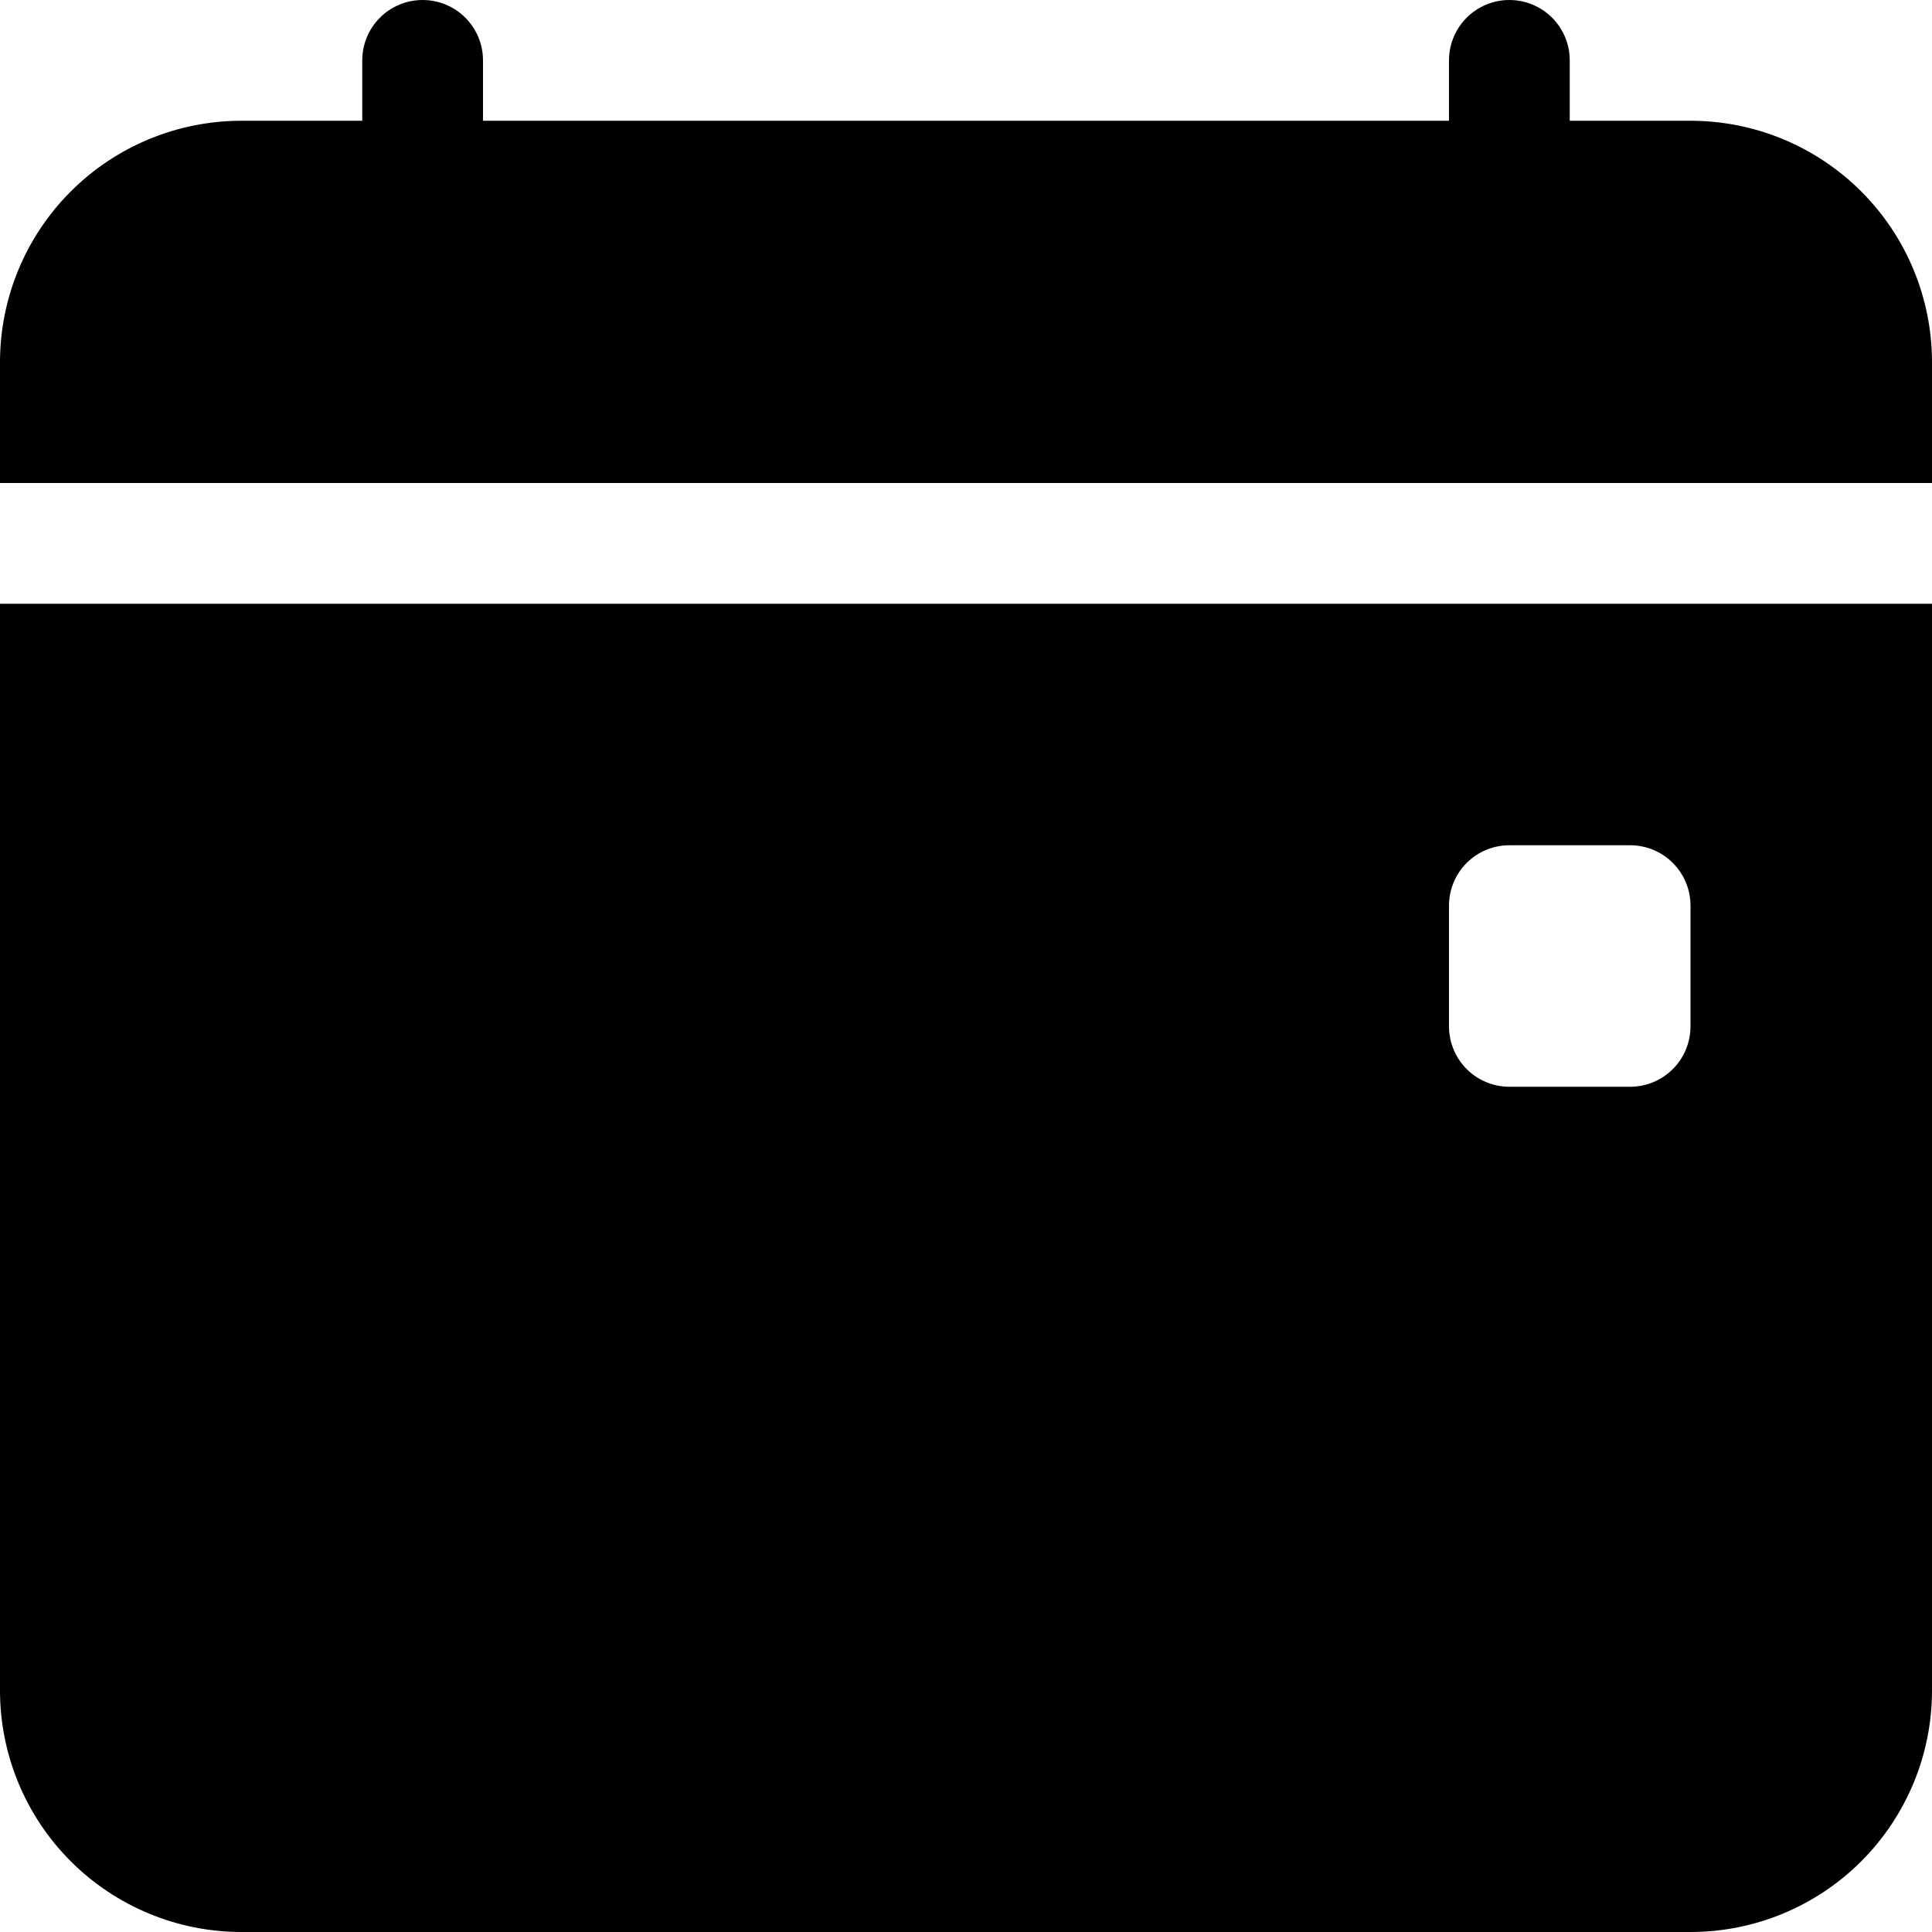
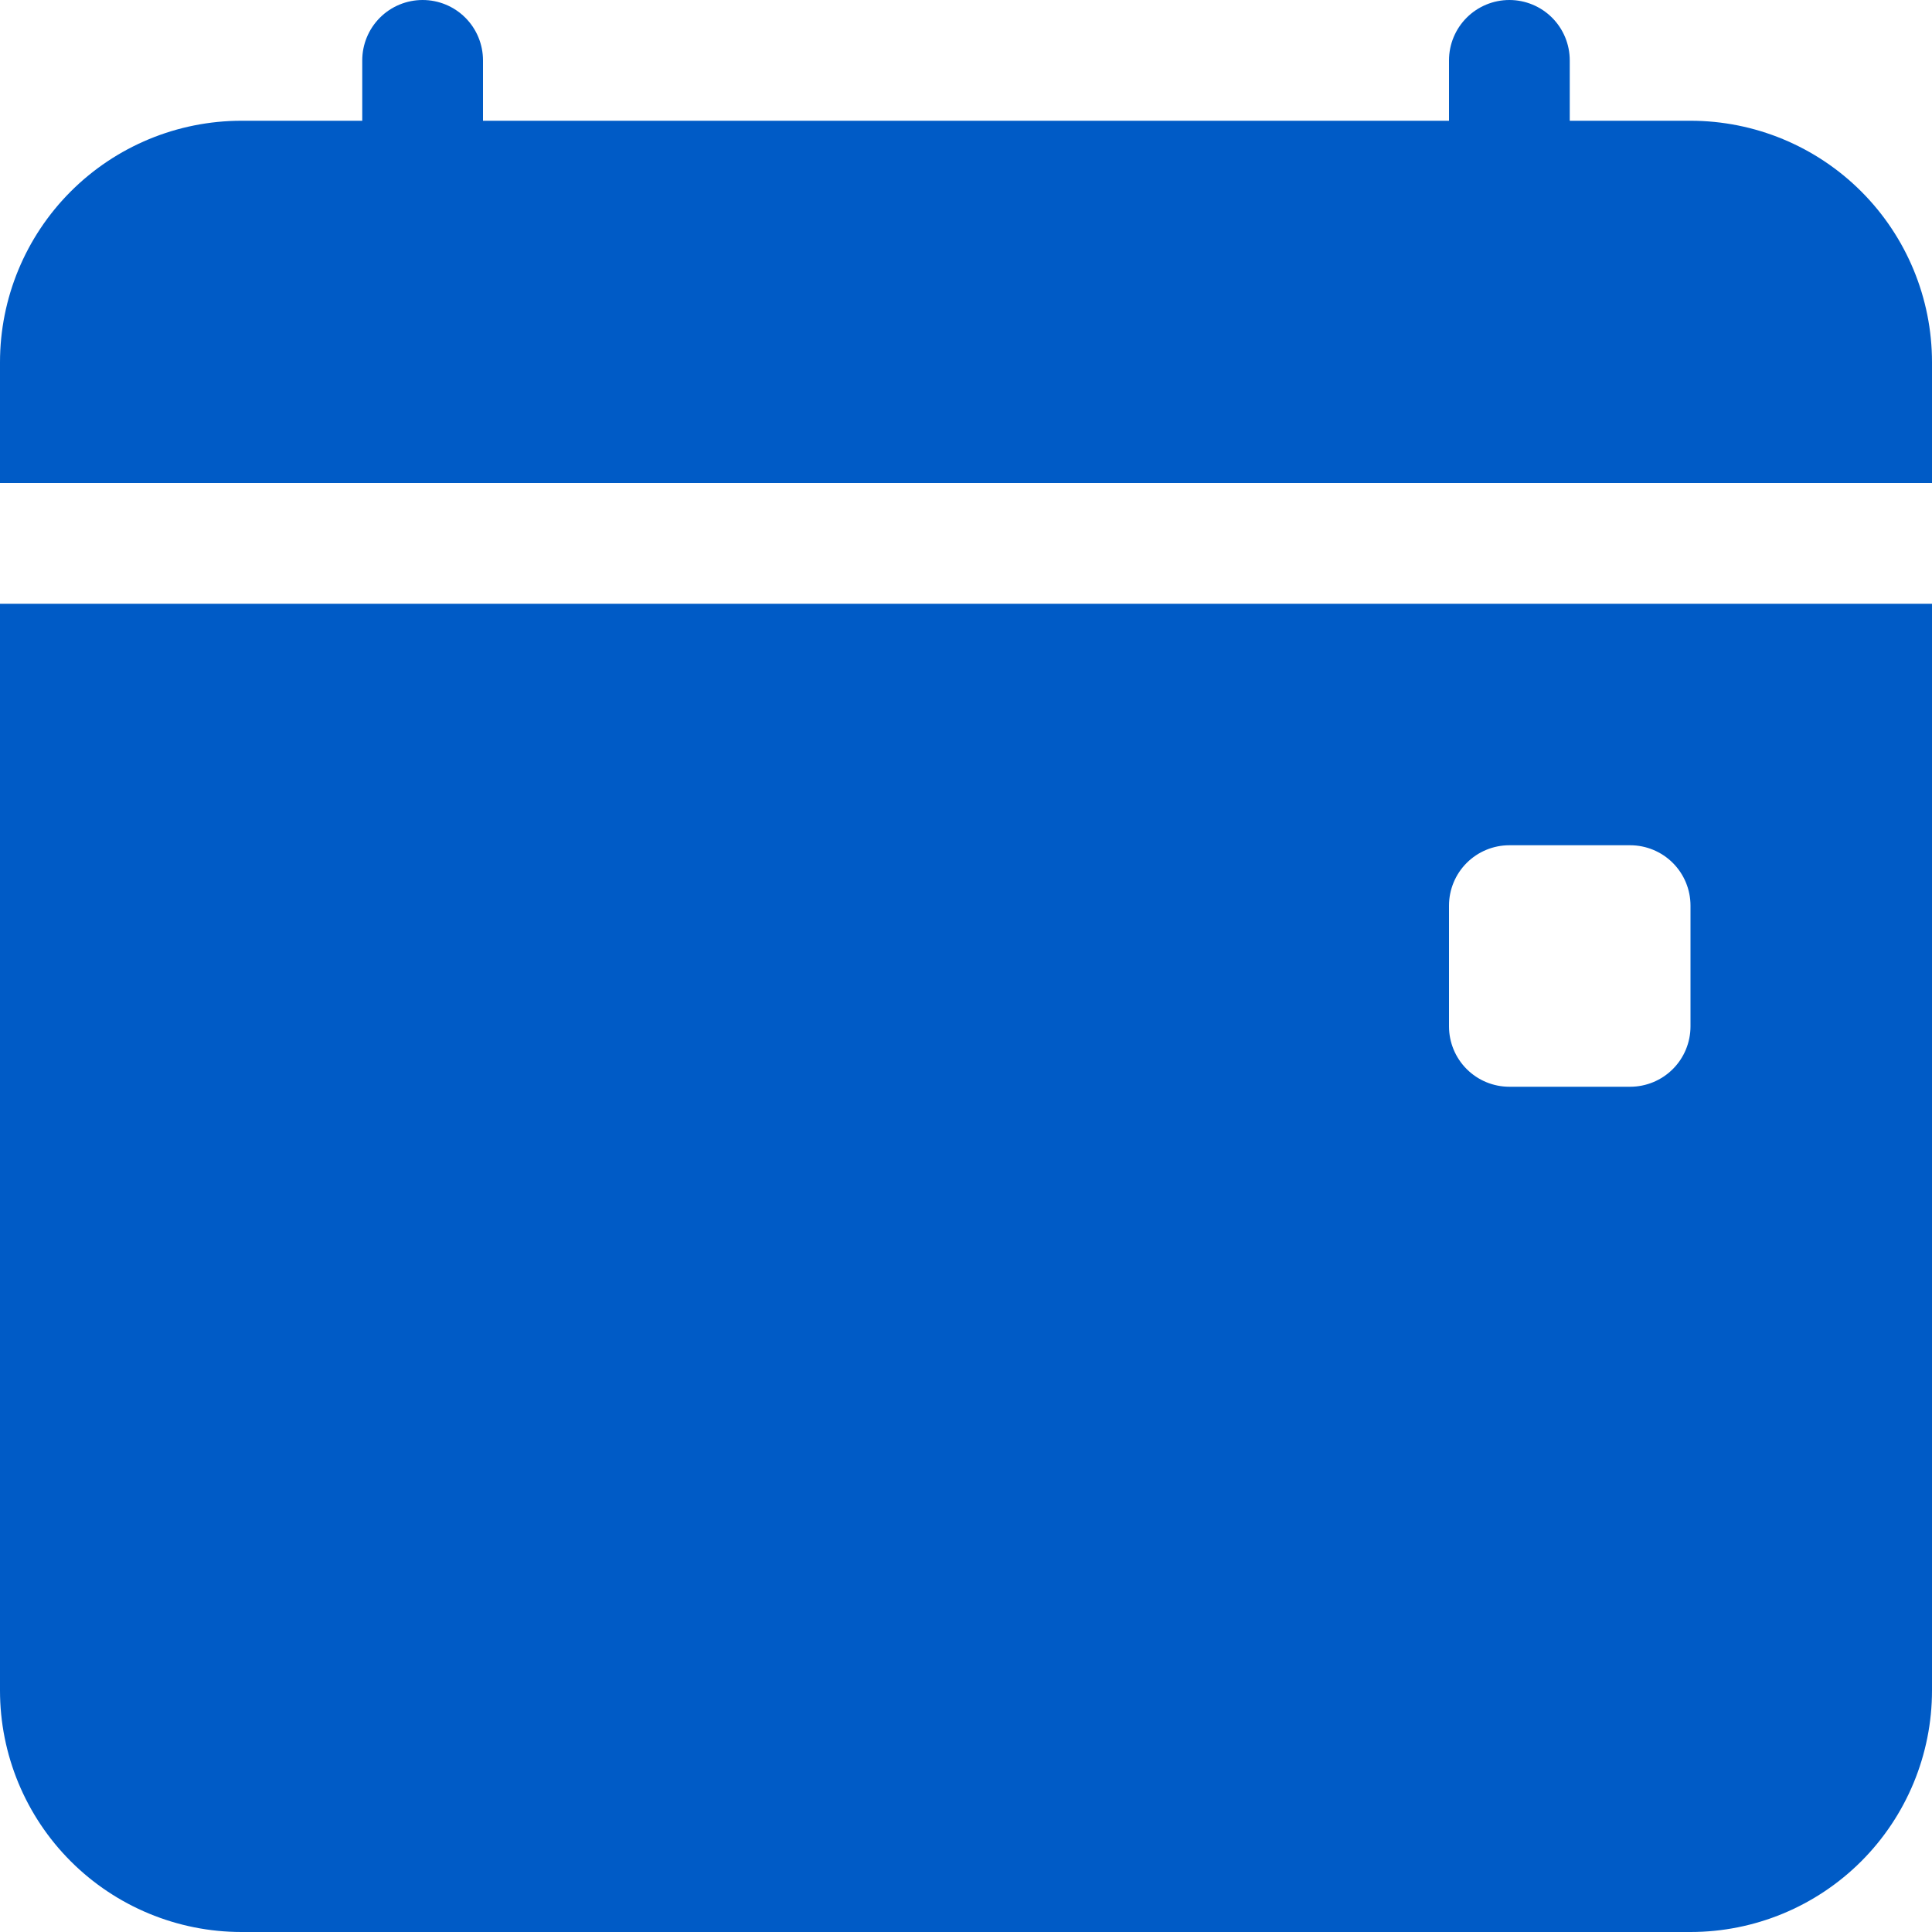
<svg xmlns="http://www.w3.org/2000/svg" width="100" height="100" viewBox="0 0 100 100" fill="none">
-   <path d="M25 3.125C25 2.296 24.671 1.501 24.085 0.915C23.499 0.329 22.704 0 21.875 0C21.046 0 20.251 0.329 19.665 0.915C19.079 1.501 18.75 2.296 18.75 3.125V6.25H12.5C9.185 6.25 6.005 7.567 3.661 9.911C1.317 12.255 0 15.435 0 18.75L0 25H100V18.75C100 15.435 98.683 12.255 96.339 9.911C93.995 7.567 90.815 6.25 87.5 6.25H81.25V3.125C81.25 2.296 80.921 1.501 80.335 0.915C79.749 0.329 78.954 0 78.125 0C77.296 0 76.501 0.329 75.915 0.915C75.329 1.501 75 2.296 75 3.125V6.25H25V3.125ZM100 87.5V31.25H0V87.5C0 90.815 1.317 93.995 3.661 96.339C6.005 98.683 9.185 100 12.5 100H87.5C90.815 100 93.995 98.683 96.339 96.339C98.683 93.995 100 90.815 100 87.5ZM78.125 43.75H84.375C85.204 43.75 85.999 44.079 86.585 44.665C87.171 45.251 87.5 46.046 87.5 46.875V53.125C87.5 53.954 87.171 54.749 86.585 55.335C85.999 55.921 85.204 56.25 84.375 56.25H78.125C77.296 56.25 76.501 55.921 75.915 55.335C75.329 54.749 75 53.954 75 53.125V46.875C75 46.046 75.329 45.251 75.915 44.665C76.501 44.079 77.296 43.75 78.125 43.75Z" fill="#000000" />
+   <path d="M25 3.125C25 2.296 24.671 1.501 24.085 0.915C23.499 0.329 22.704 0 21.875 0C21.046 0 20.251 0.329 19.665 0.915C19.079 1.501 18.75 2.296 18.75 3.125V6.25H12.5C9.185 6.25 6.005 7.567 3.661 9.911C1.317 12.255 0 15.435 0 18.75L0 25H100V18.75C100 15.435 98.683 12.255 96.339 9.911C93.995 7.567 90.815 6.25 87.5 6.25H81.25V3.125C81.25 2.296 80.921 1.501 80.335 0.915C79.749 0.329 78.954 0 78.125 0C77.296 0 76.501 0.329 75.915 0.915C75.329 1.501 75 2.296 75 3.125V6.25H25V3.125ZM100 87.5V31.25H0V87.5C0 90.815 1.317 93.995 3.661 96.339C6.005 98.683 9.185 100 12.5 100H87.5C90.815 100 93.995 98.683 96.339 96.339C98.683 93.995 100 90.815 100 87.5ZM78.125 43.75H84.375C85.204 43.75 85.999 44.079 86.585 44.665C87.171 45.251 87.5 46.046 87.5 46.875V53.125C87.5 53.954 87.171 54.749 86.585 55.335C85.999 55.921 85.204 56.25 84.375 56.25H78.125C77.296 56.25 76.501 55.921 75.915 55.335C75.329 54.749 75 53.954 75 53.125V46.875C75 46.046 75.329 45.251 75.915 44.665C76.501 44.079 77.296 43.75 78.125 43.75Z" fill="#005BC6" />
</svg>
